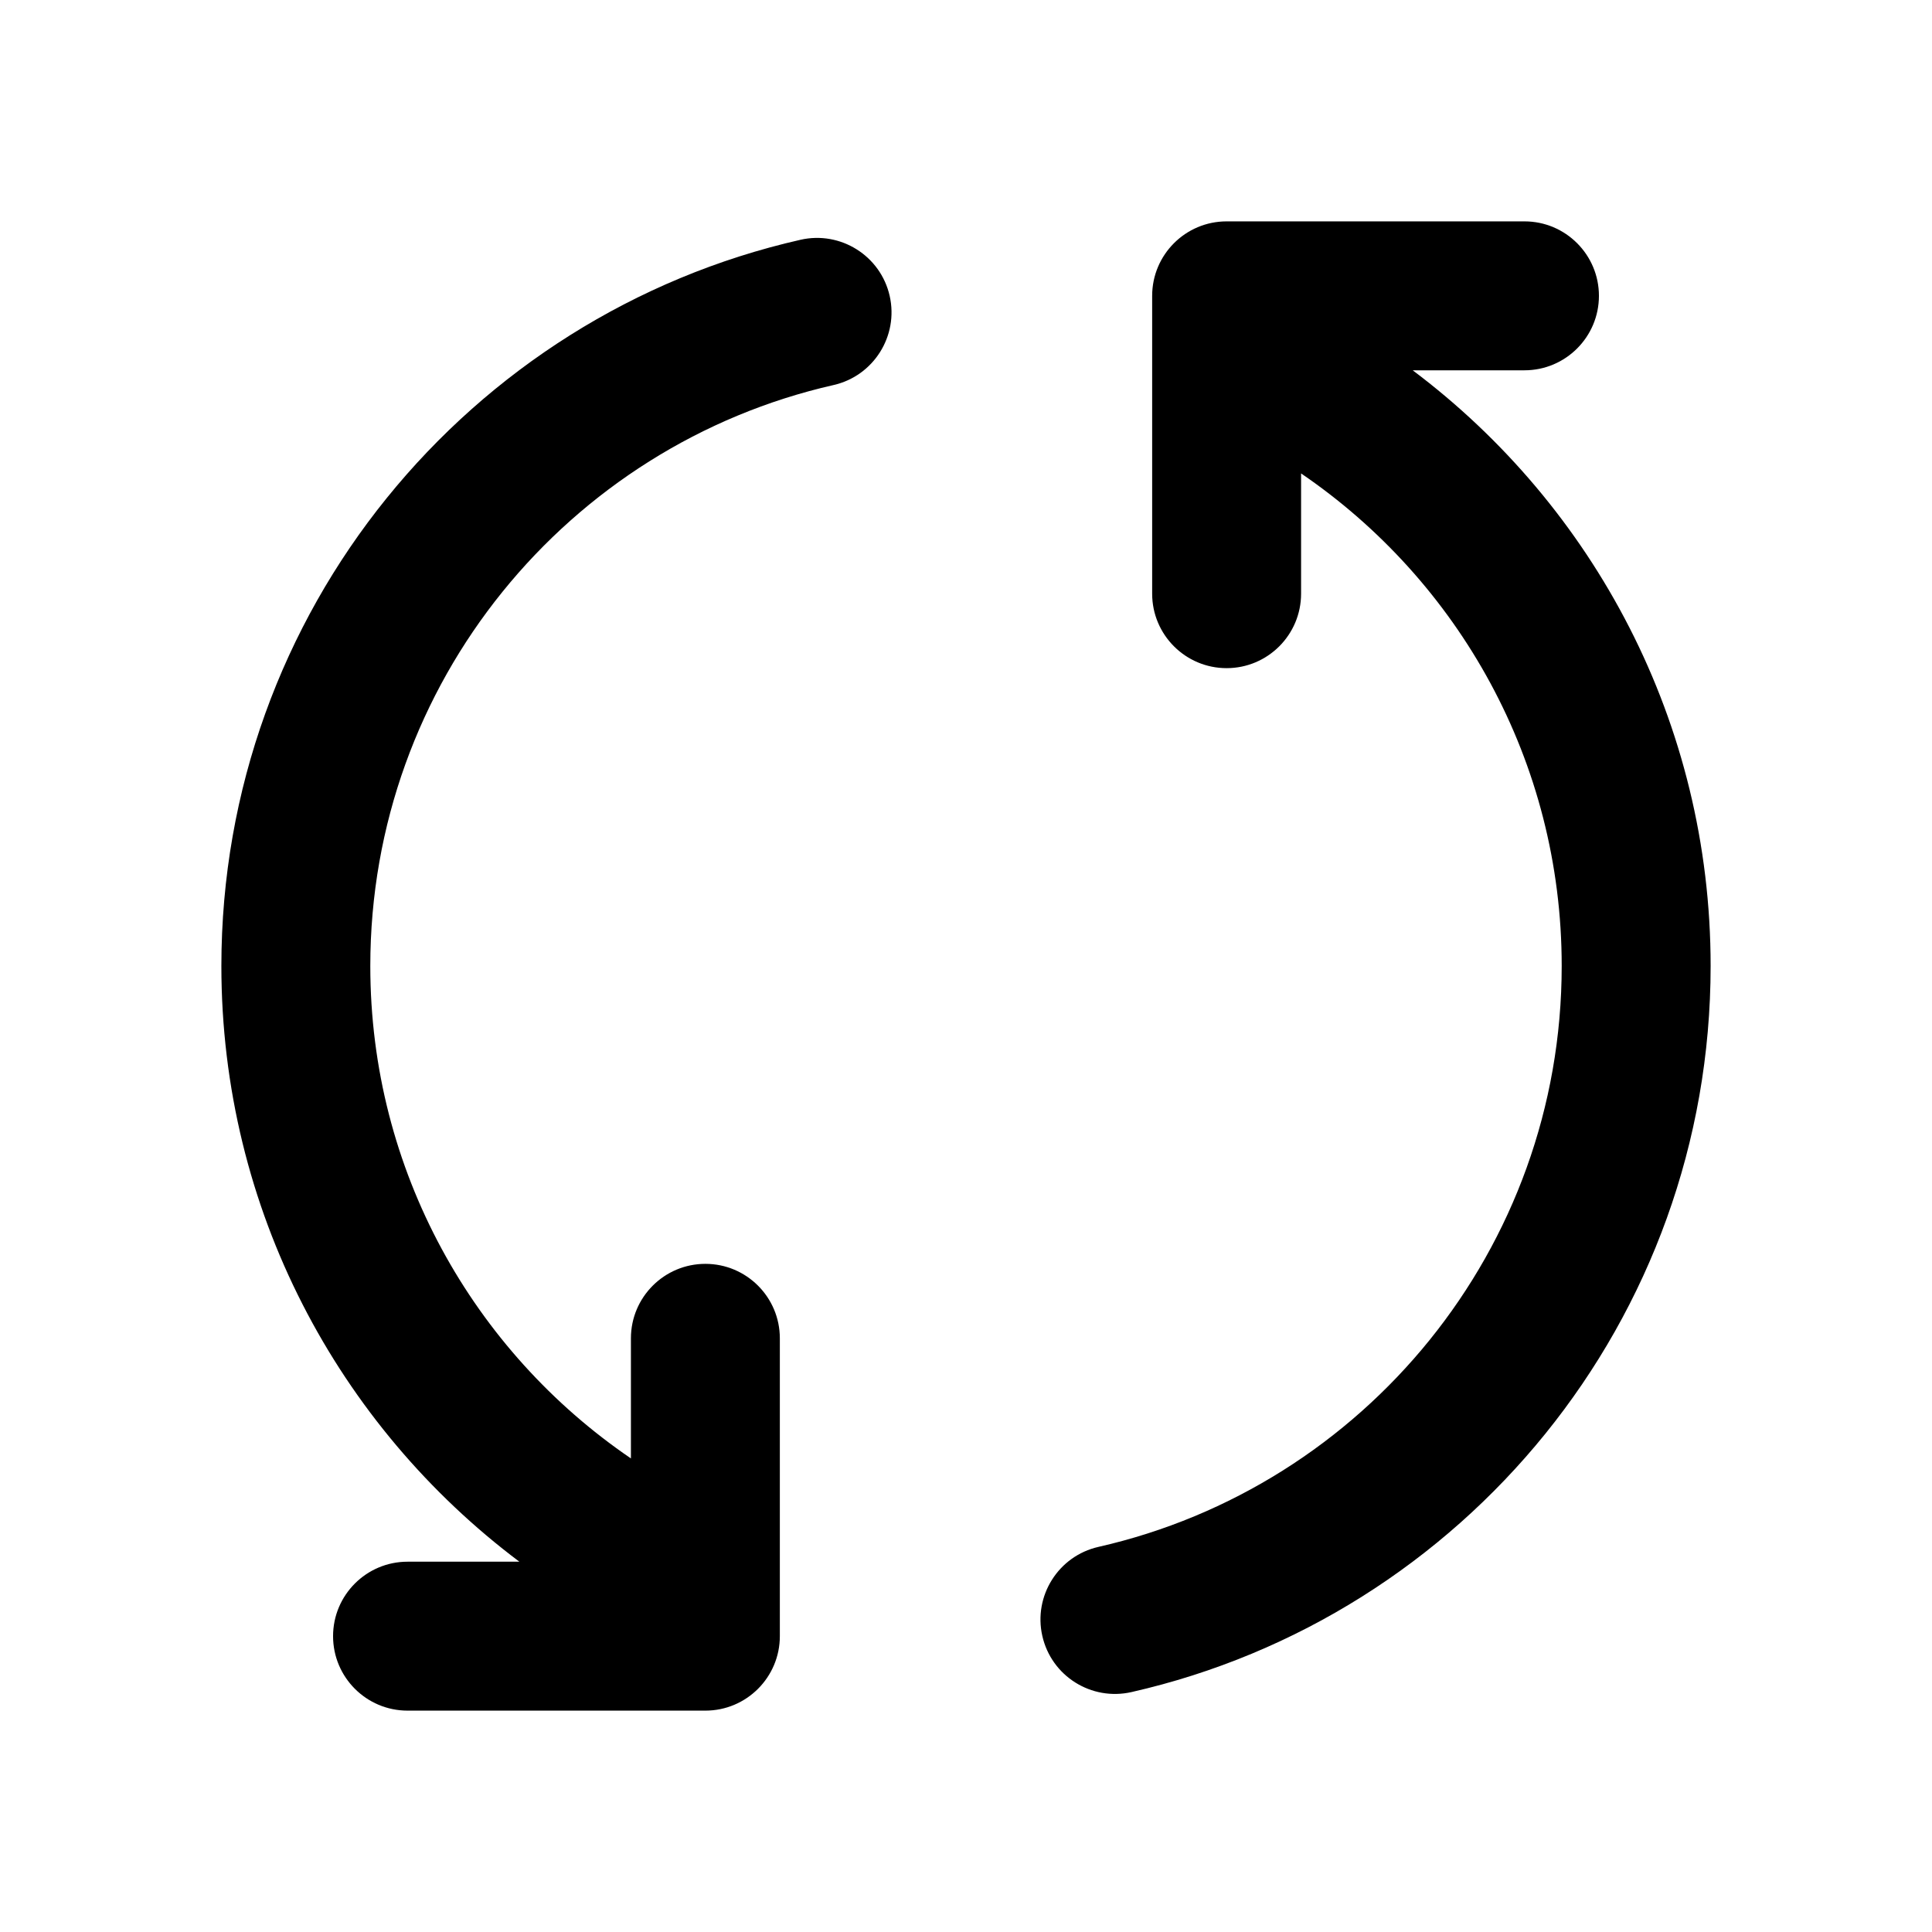
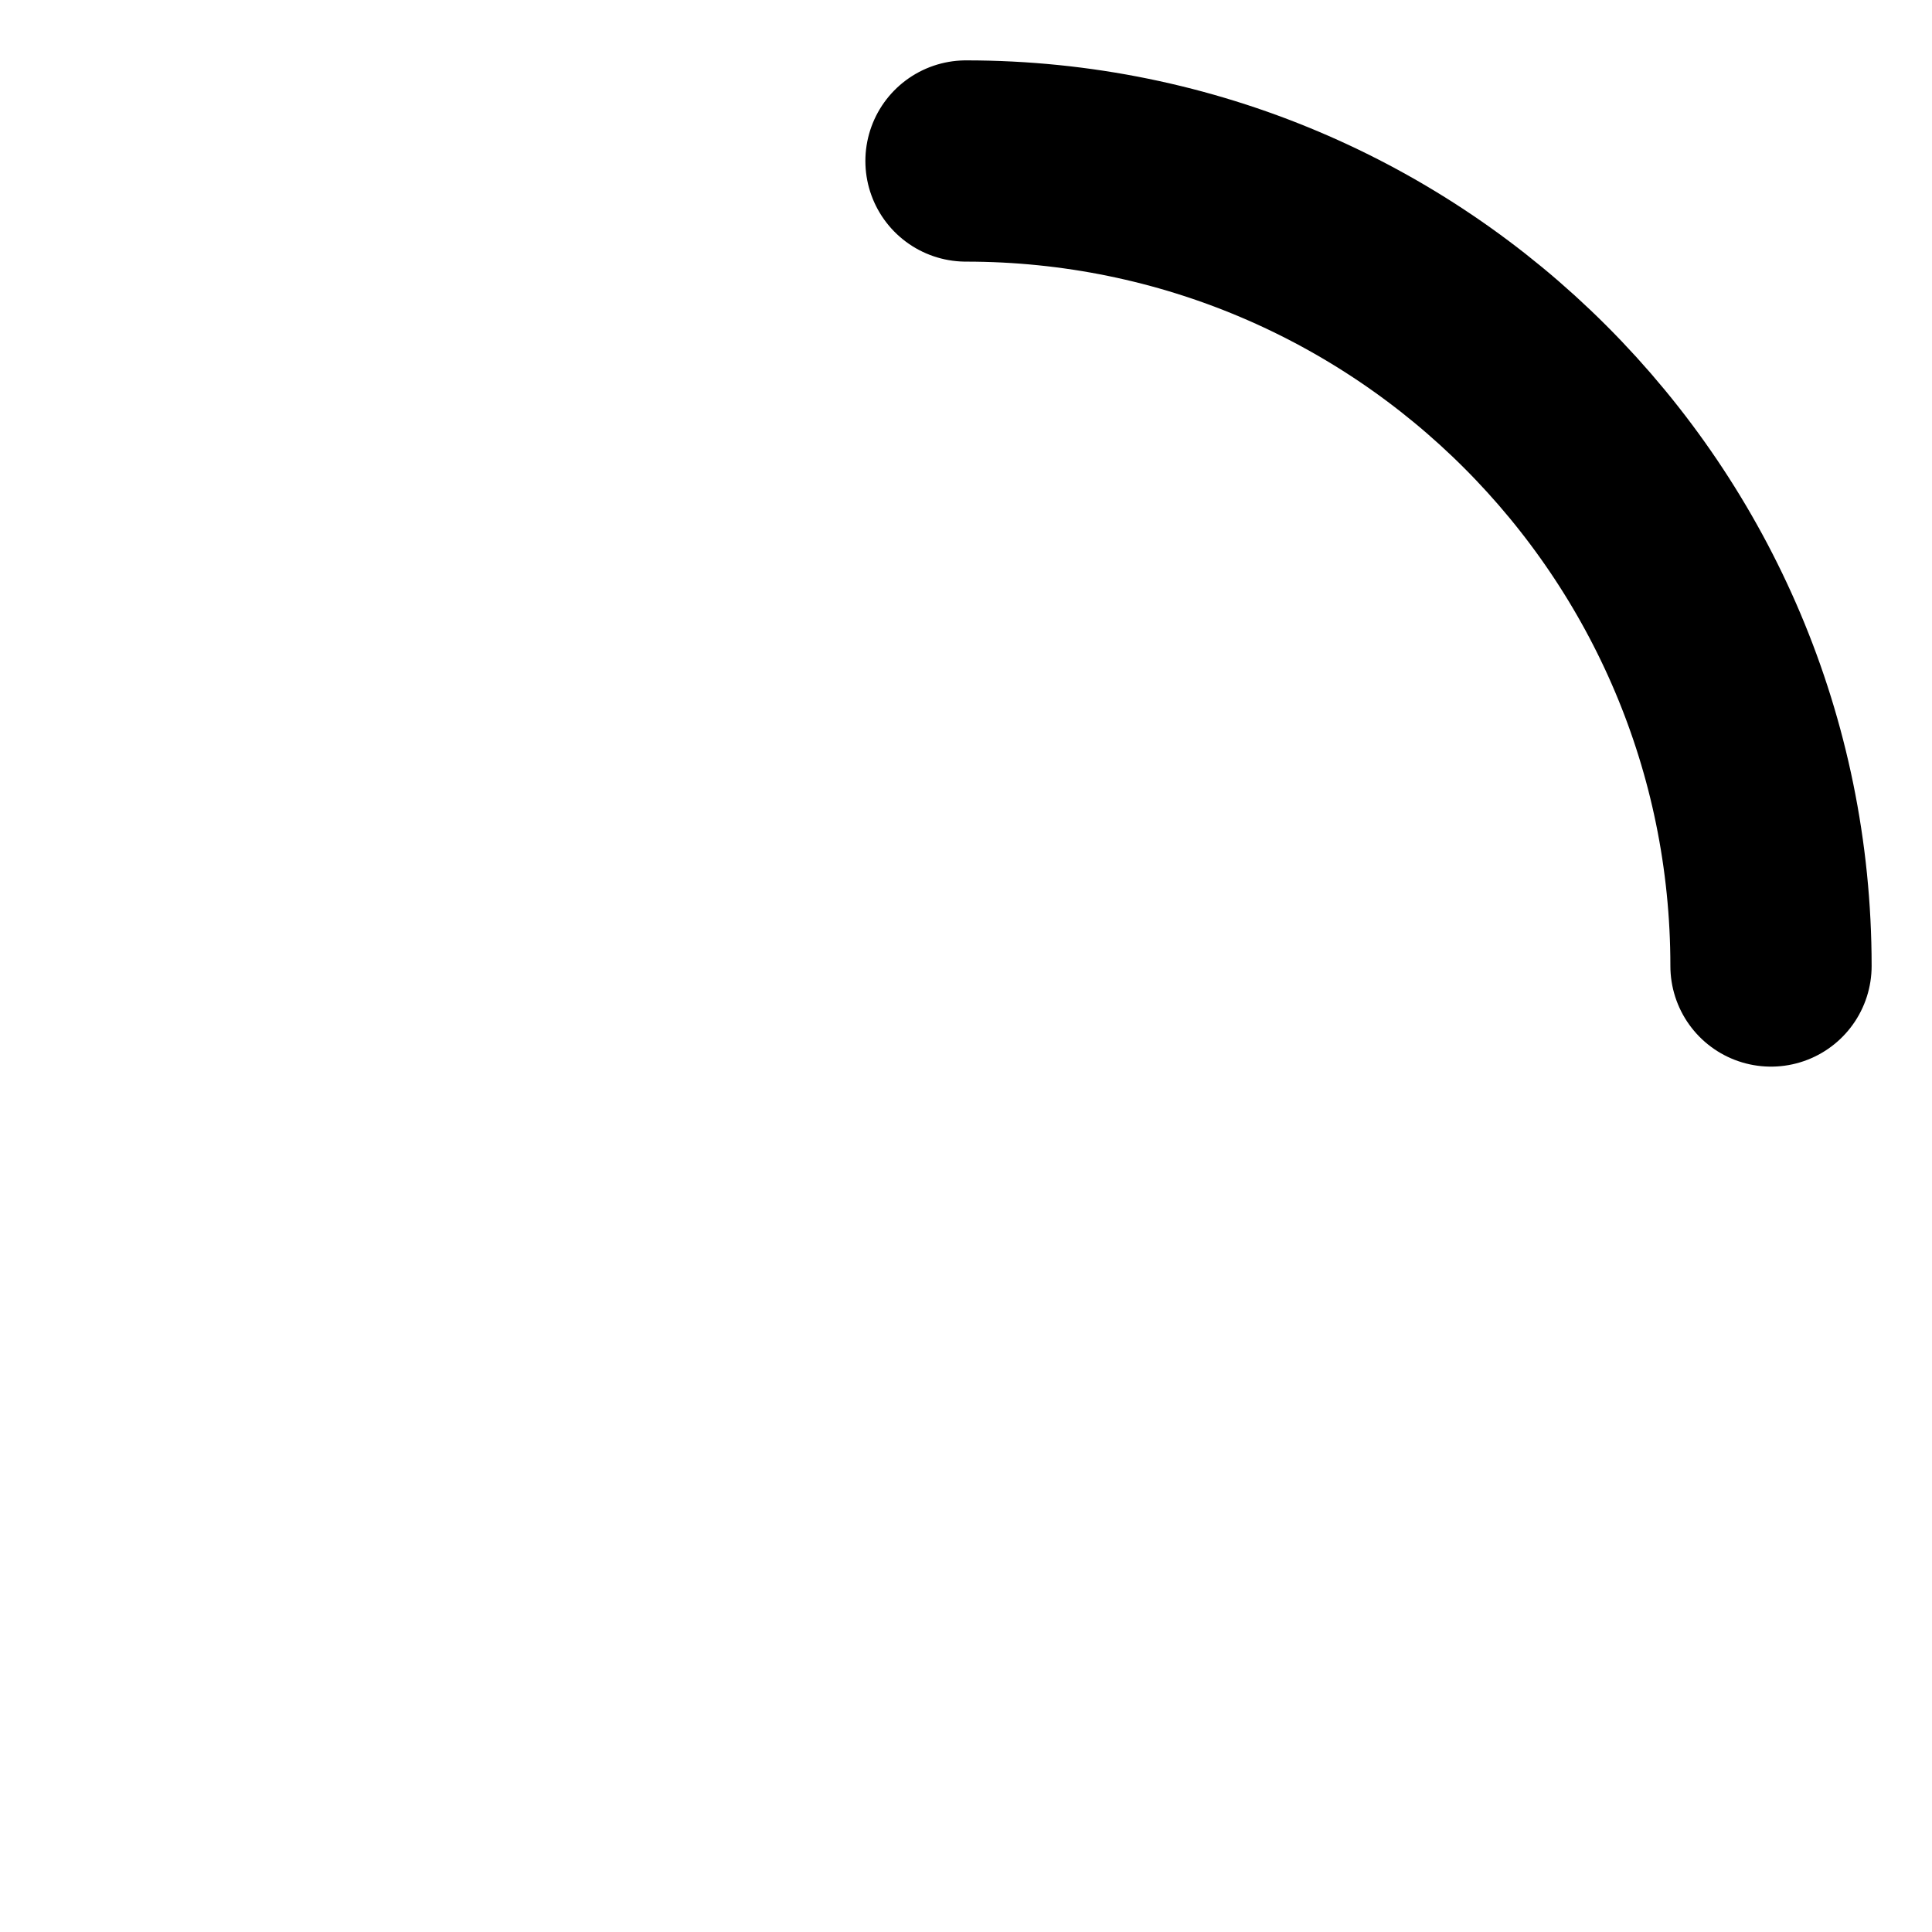
- <svg xmlns="http://www.w3.org/2000/svg" id="spinner-solid" width="24" height="24" viewBox="0 0 24 24" fill="currentColor" aria-hidden="true">
-   <g transform="translate(12 12) scale(0.925) translate(-12 -12)">
-     <g>
-       <path fill="currentColor" d="M9.778 2.247c0.538 -0.122 1.075 0.215 1.197 0.754 0.122 0.538 -0.216 1.075 -0.754 1.197C6.659 5.007 4 8.194 4 12c0 2.748 1.387 5.173 3.5 6.613V17c0 -0.552 0.448 -1 1 -1s1 0.448 1 1v4c0 0.552 -0.448 1 -1 1h-4c-0.552 0 -1 -0.448 -1 -1s0.448 -1 1 -1h1.502C3.573 18.176 2 15.273 2 12c0 -4.76 3.325 -8.742 7.778 -9.753M19.5 2c0.552 0 1 0.448 1 1s-0.448 1 -1 1h-1.501c2.428 1.824 4.001 4.726 4.001 7.999 0 4.76 -3.325 8.741 -7.778 9.752 -0.539 0.122 -1.075 -0.215 -1.197 -0.754 -0.122 -0.538 0.216 -1.074 0.754 -1.196C17.341 18.992 20 15.805 20 11.999c-0 -2.748 -1.387 -5.174 -3.5 -6.614V7c0 0.552 -0.448 1 -1 1s-1 -0.448 -1 -1V3c0 -0.552 0.448 -1 1 -1z" />
-     </g>
-   </g>
+ <svg xmlns="http://www.w3.org/2000/svg" id="spinner-solid" width="24" height="24" viewBox="0 0 24 24" fill="none">
+   <path d="M12 2a10 10 0 0110 10" stroke="currentColor" stroke-width="2.5" stroke-linecap="round">
+     <animateTransform attributeName="transform" type="rotate" from="0 12 12" to="360 12 12" dur="0.85s" repeatCount="indefinite" />
+   </path>
</svg>
